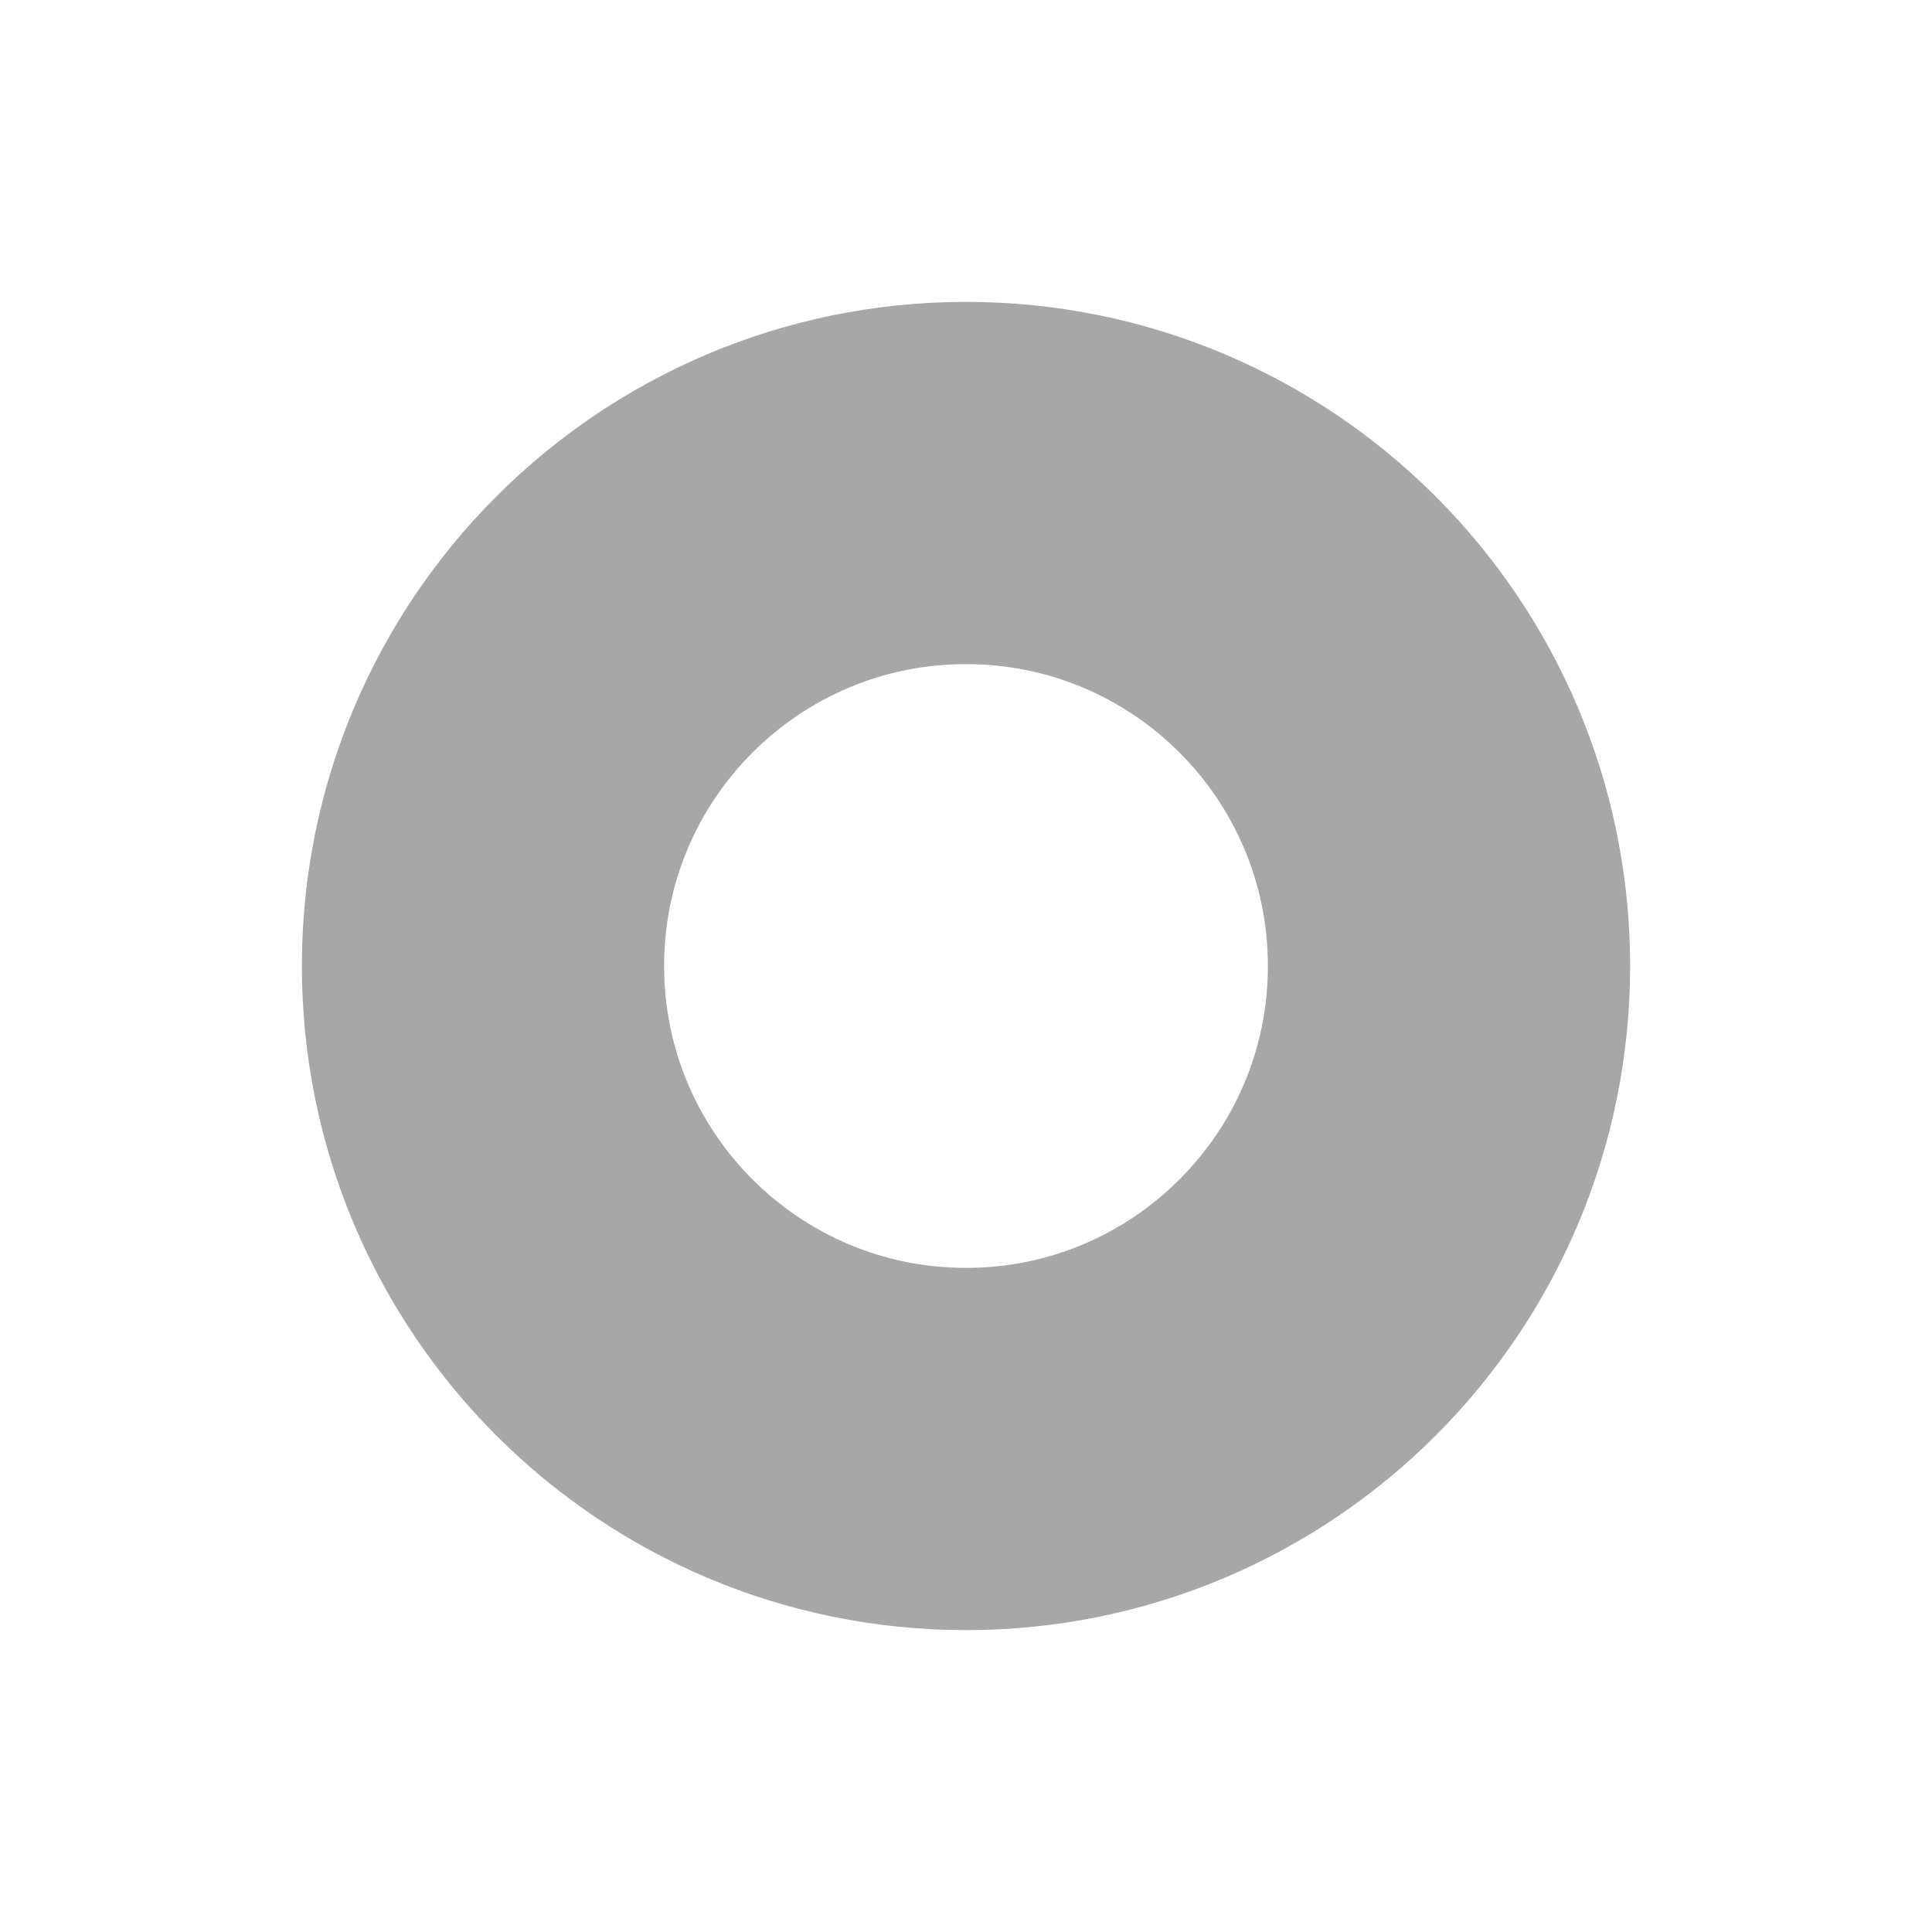
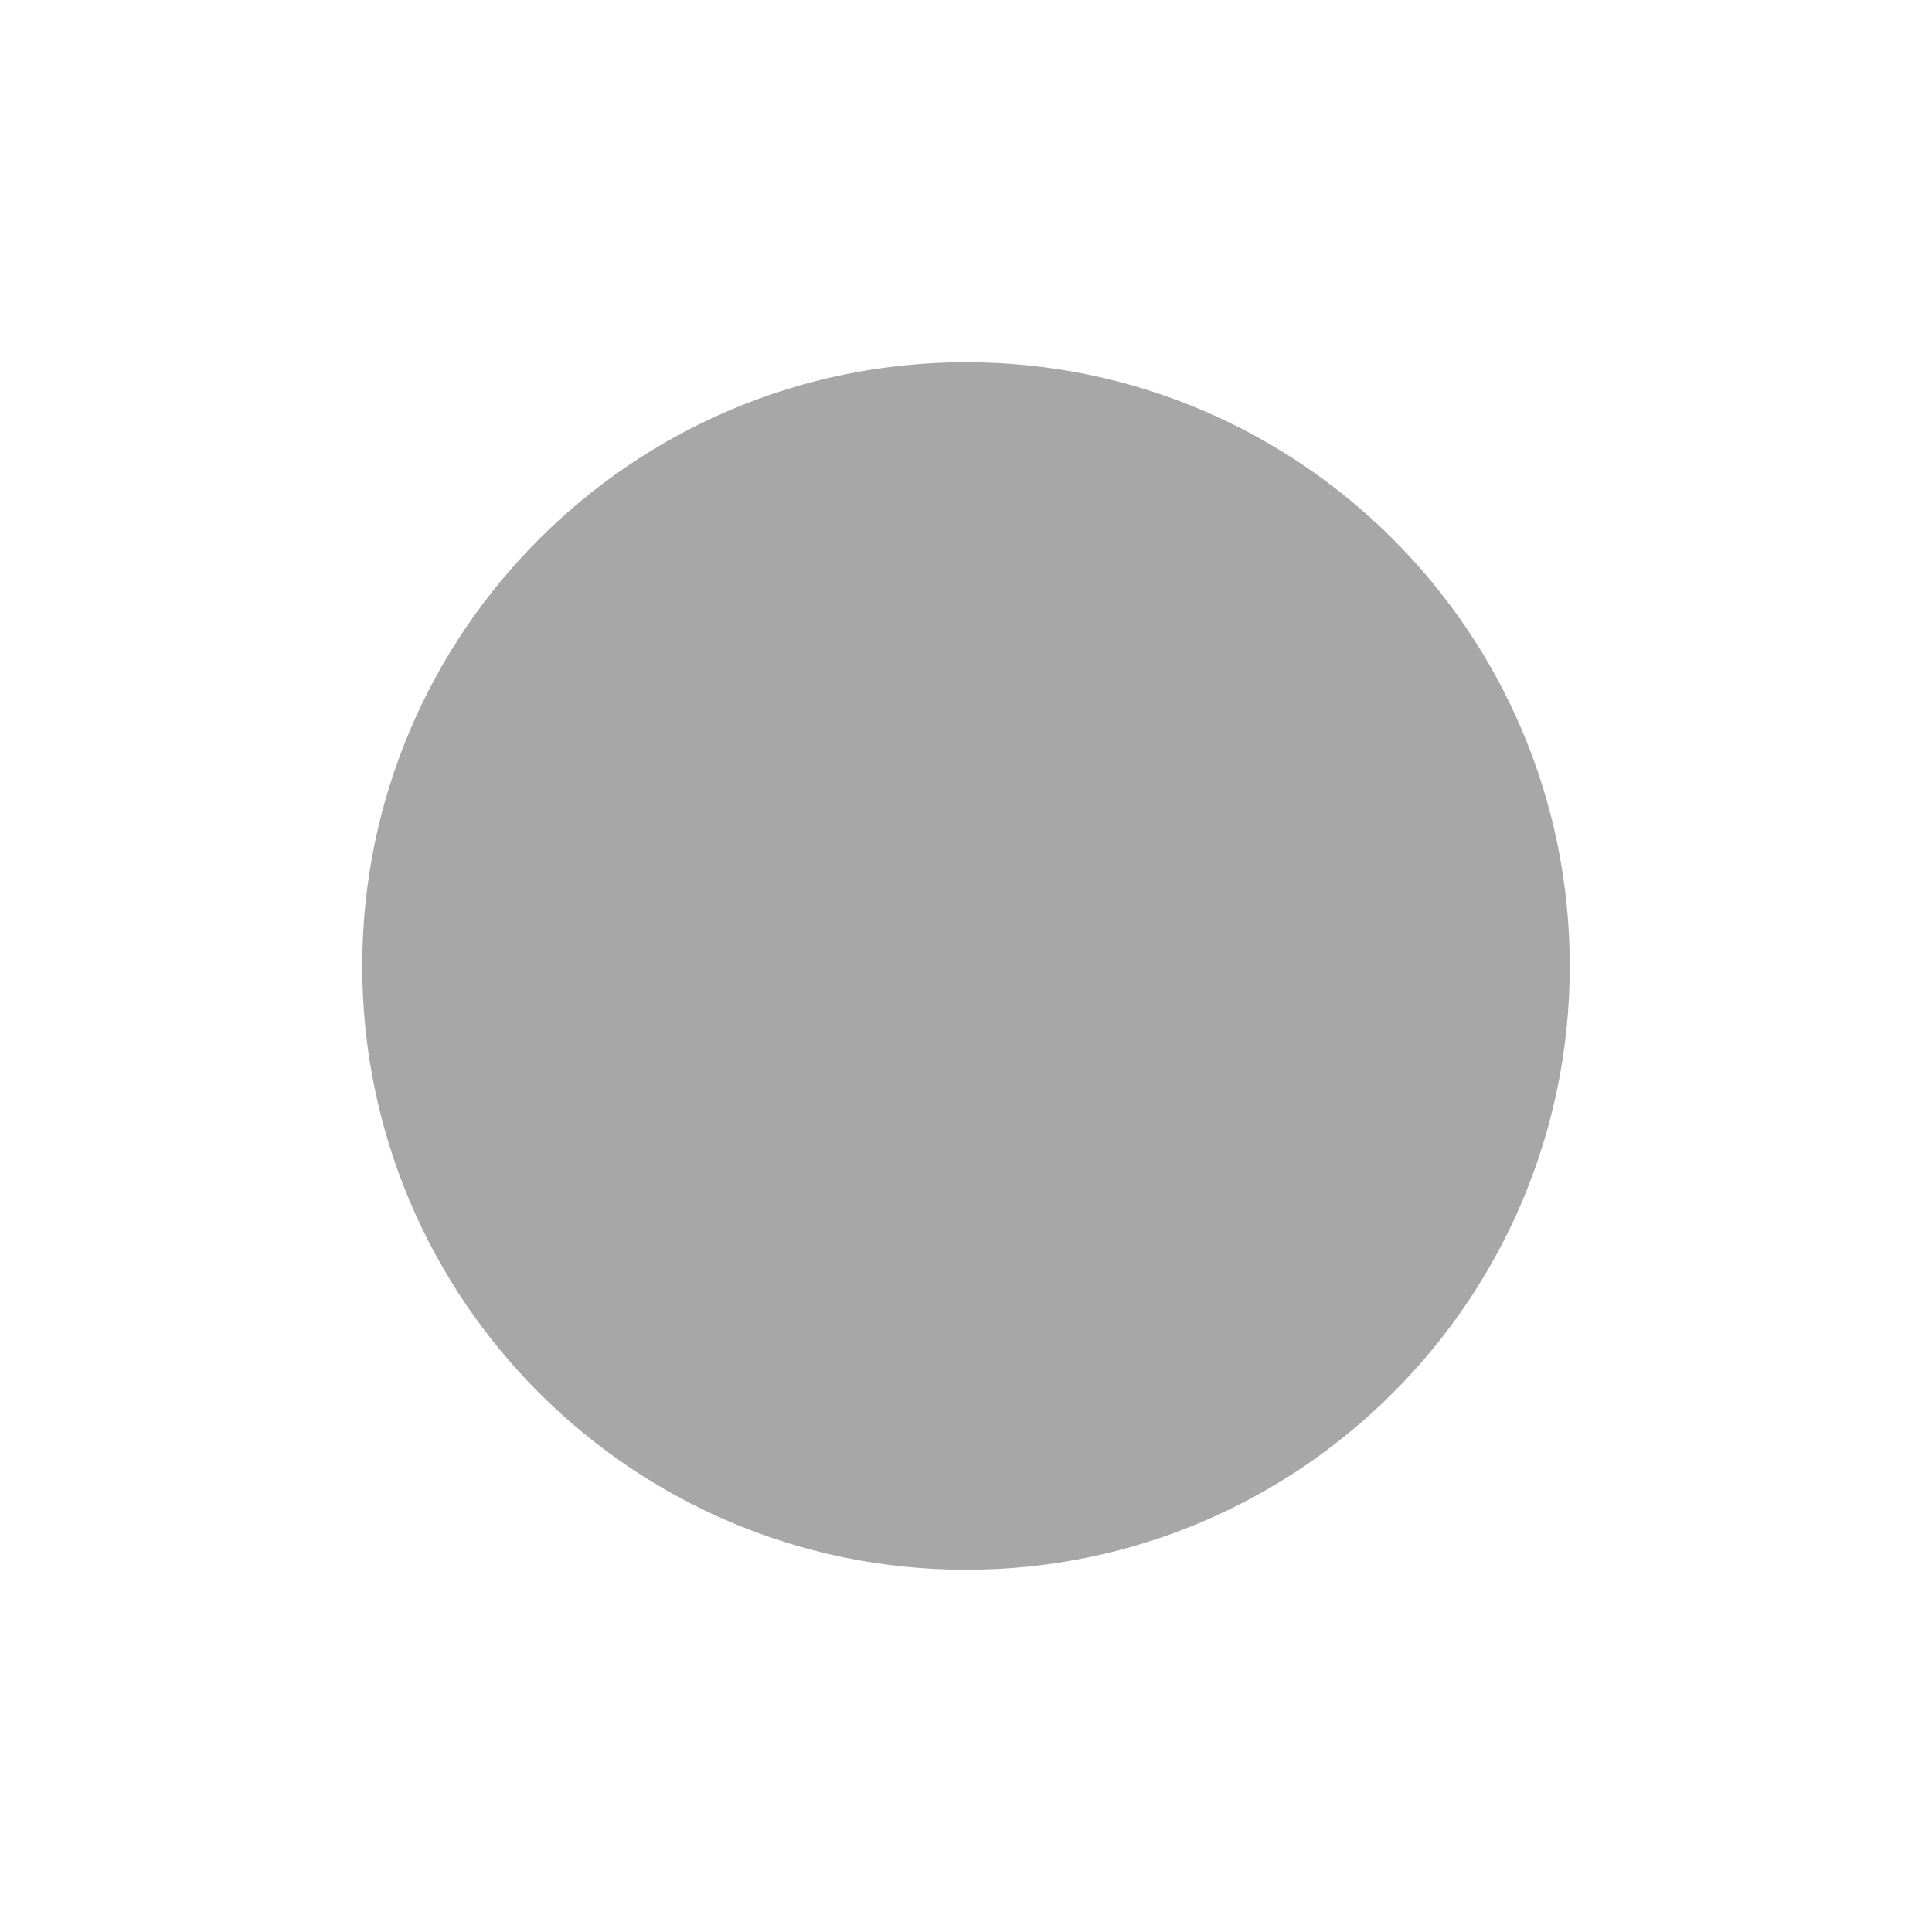
<svg xmlns="http://www.w3.org/2000/svg" width="16" height="16" viewBox="0 0 16 16">
-   <g fill="none" fill-rule="evenodd">
-     <g stroke="#6C6C6C" stroke-width="3" stroke-opacity="0.6">
-       <circle cx="8" cy="8" r="4" />
+   <g fill="none" fill-rule="evenodd" fill-opacity="0.6">
+     <g fill="#6C6C6C">
+       <circle cx="8" cy="8" r="5" />
    </g>
  </g>
</svg>
